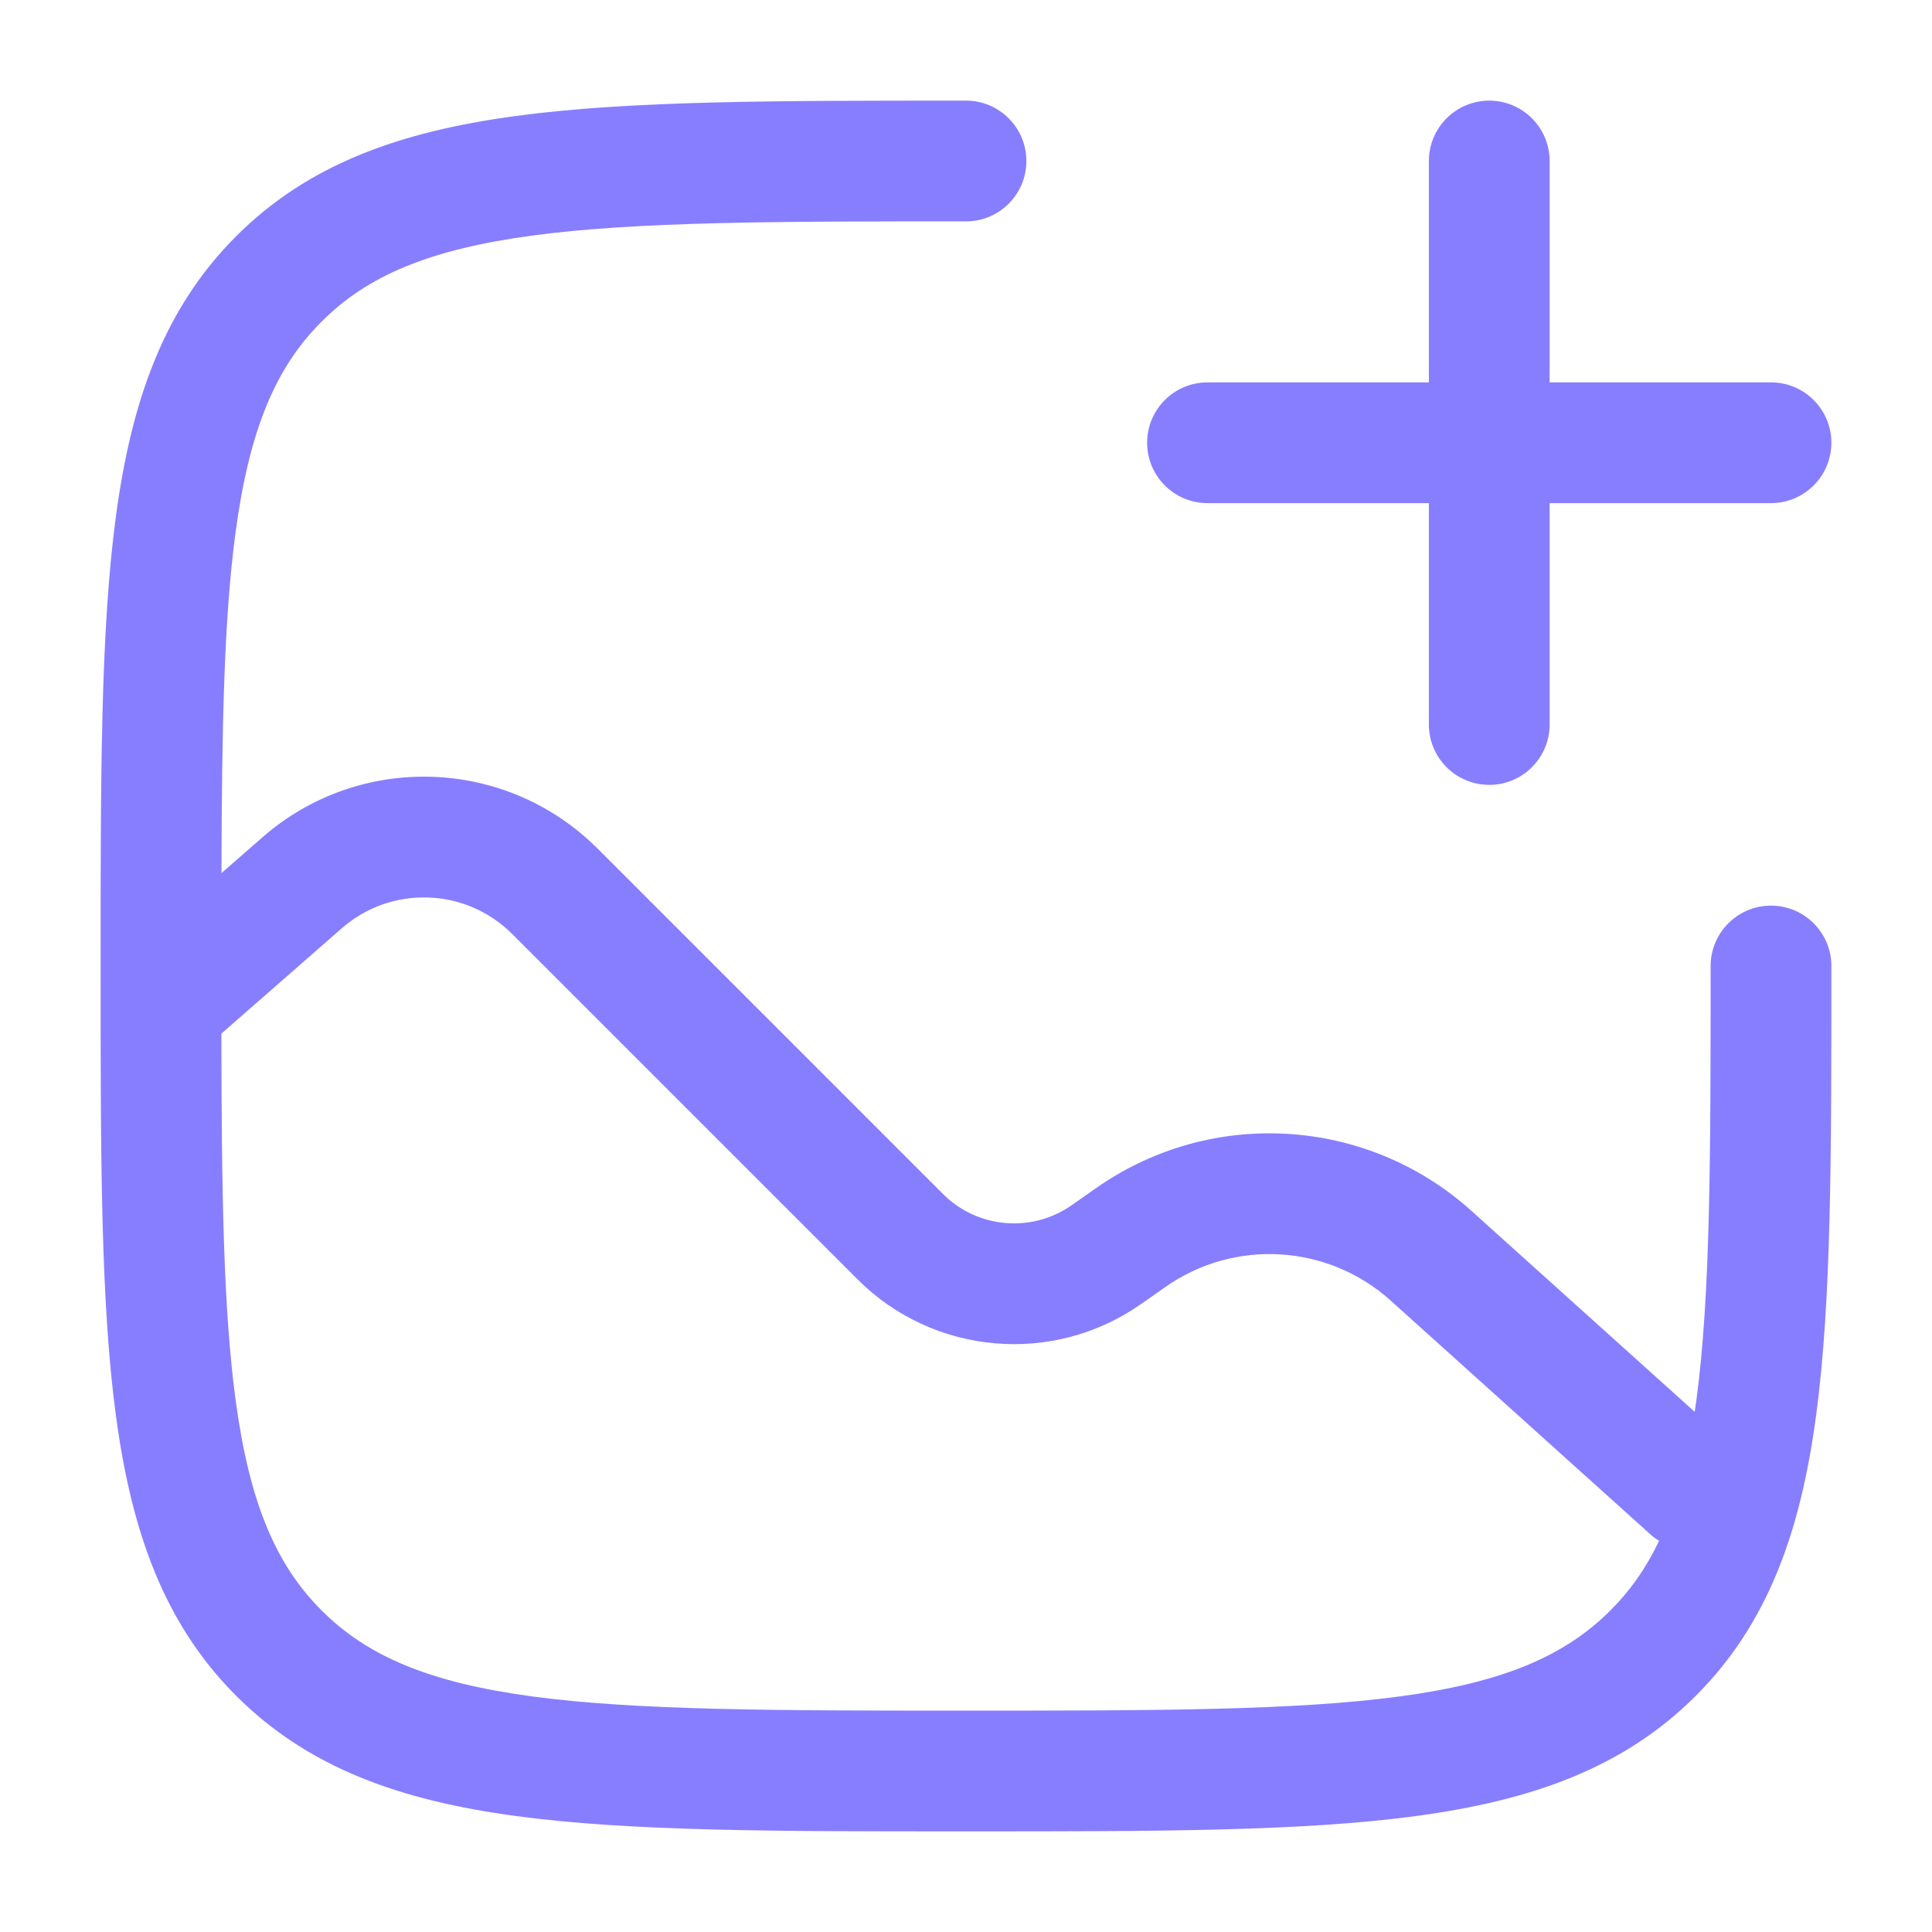
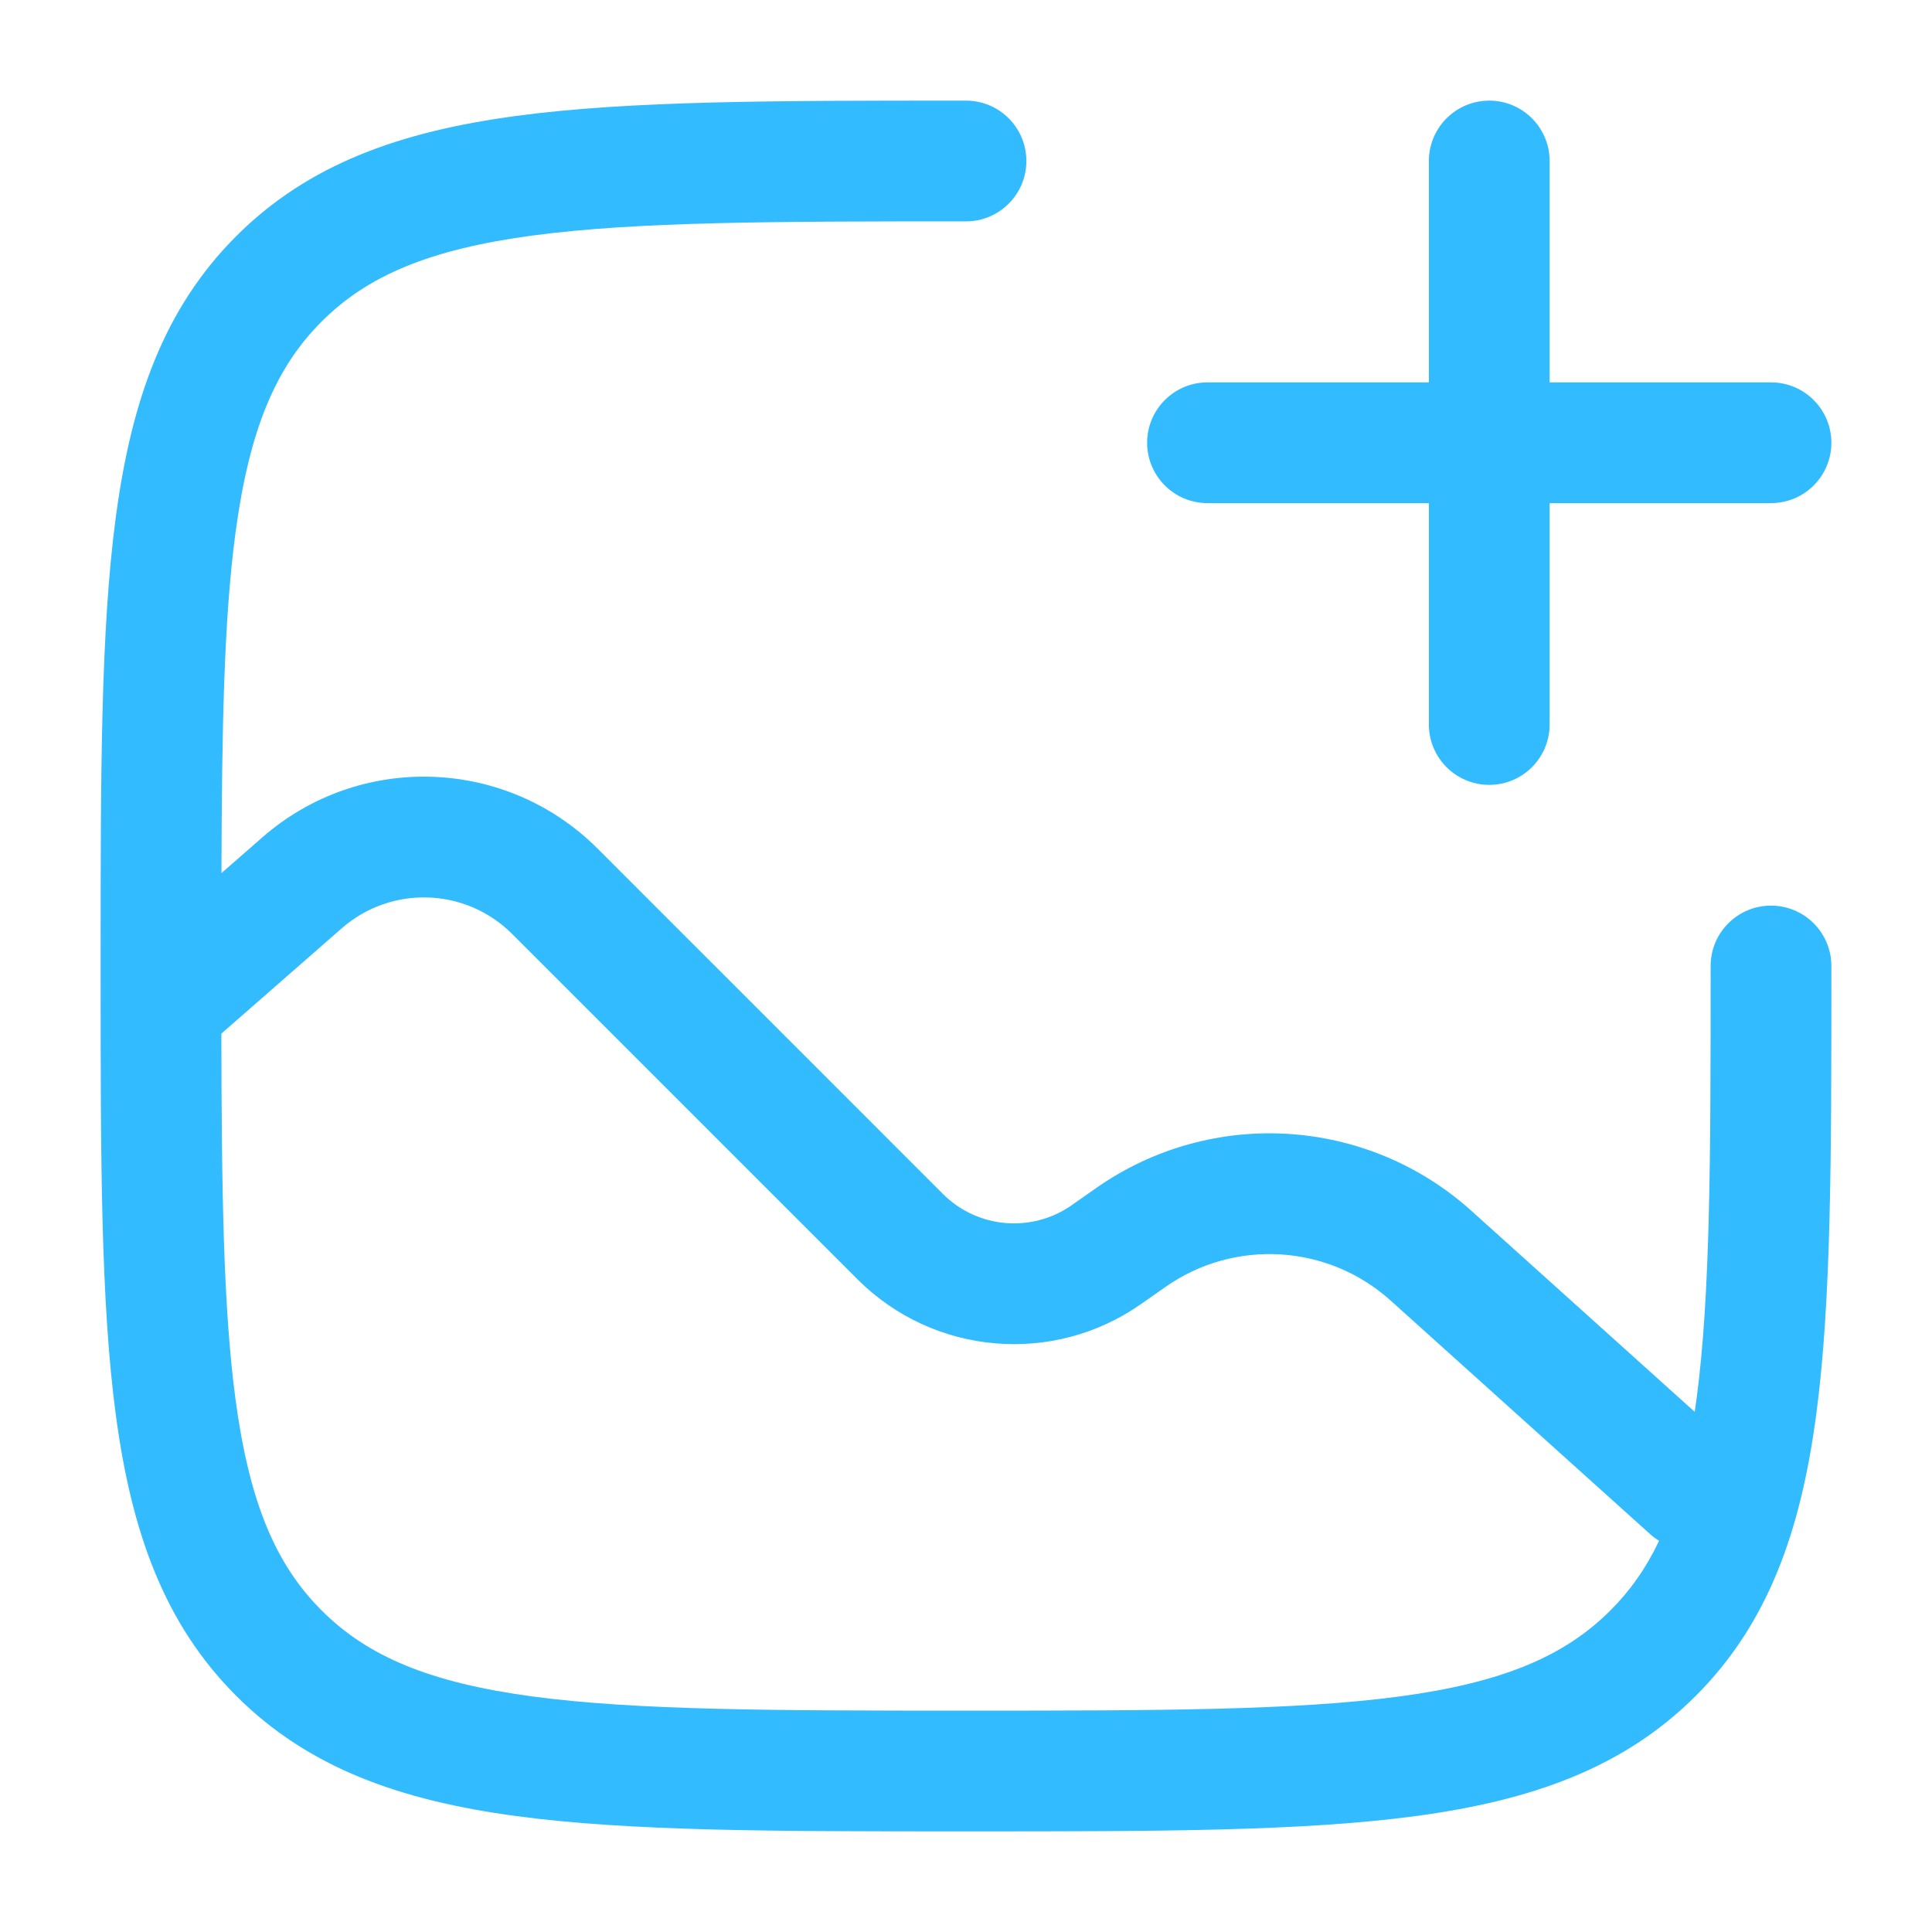
<svg xmlns="http://www.w3.org/2000/svg" width="24" height="24" viewBox="0 0 24 24" fill="none">
-   <path fill-rule="evenodd" clip-rule="evenodd" d="M18.5 1.25C18.914 1.25 19.25 1.586 19.25 2V4.75H22C22.414 4.75 22.75 5.086 22.75 5.5C22.75 5.914 22.414 6.25 22 6.25H19.25V9C19.25 9.414 18.914 9.75 18.5 9.75C18.086 9.75 17.75 9.414 17.75 9V6.25H15C14.586 6.25 14.25 5.914 14.25 5.5C14.25 5.086 14.586 4.75 15 4.75H17.75V2C17.75 1.586 18.086 1.25 18.5 1.25Z" fill="#877EFF" />
-   <path fill-rule="evenodd" clip-rule="evenodd" d="M12 1.25L11.943 1.25C9.634 1.25 7.825 1.25 6.414 1.44C4.969 1.634 3.829 2.039 2.934 2.934C2.039 3.829 1.634 4.969 1.44 6.414C1.25 7.825 1.25 9.634 1.25 11.943V12.057C1.25 14.366 1.25 16.175 1.44 17.586C1.634 19.031 2.039 20.171 2.934 21.066C3.829 21.961 4.969 22.366 6.414 22.56C7.825 22.75 9.634 22.75 11.943 22.75H12.057C14.366 22.75 16.175 22.75 17.586 22.56C19.031 22.366 20.171 21.961 21.066 21.066C21.961 20.171 22.366 19.031 22.56 17.586C22.75 16.175 22.75 14.366 22.75 12.057V12C22.75 11.586 22.414 11.25 22 11.25C21.586 11.25 21.25 11.586 21.25 12C21.25 14.378 21.248 16.086 21.074 17.386C21.067 17.438 21.06 17.488 21.052 17.538L18.278 15.041C16.979 13.872 15.044 13.755 13.613 14.761L13.315 14.97C12.818 15.319 12.142 15.261 11.713 14.831L7.423 10.541C6.287 9.406 4.466 9.345 3.258 10.403L2.751 10.846C2.756 9.054 2.781 7.693 2.926 6.614C3.098 5.335 3.425 4.564 3.995 3.995C4.564 3.425 5.335 3.098 6.614 2.926C7.914 2.752 9.622 2.75 12 2.75C12.414 2.75 12.75 2.414 12.75 2C12.75 1.586 12.414 1.25 12 1.25ZM2.926 17.386C3.098 18.665 3.425 19.436 3.995 20.005C4.564 20.575 5.335 20.902 6.614 21.074C7.914 21.248 9.622 21.25 12 21.25C14.378 21.25 16.087 21.248 17.386 21.074C18.665 20.902 19.436 20.575 20.005 20.005C20.249 19.762 20.448 19.481 20.61 19.14C20.571 19.117 20.533 19.089 20.498 19.057L17.275 16.156C16.495 15.454 15.334 15.385 14.476 15.988L14.178 16.197C13.084 16.966 11.597 16.837 10.652 15.892L6.362 11.602C5.785 11.025 4.86 10.994 4.245 11.532L2.75 12.84C2.753 14.788 2.773 16.245 2.926 17.386Z" fill="#877EFF" />
+   <path fill-rule="evenodd" clip-rule="evenodd" d="M18.5 1.25C18.914 1.25 19.25 1.586 19.25 2V4.75H22C22.414 4.75 22.75 5.086 22.75 5.5C22.75 5.914 22.414 6.25 22 6.25H19.25V9C19.25 9.414 18.914 9.75 18.5 9.75C18.086 9.75 17.75 9.414 17.75 9V6.25H15C14.586 6.25 14.25 5.914 14.25 5.5C14.25 5.086 14.586 4.75 15 4.75H17.75V2C17.75 1.586 18.086 1.25 18.5 1.25Z" fill="#33bbff" />
+   <path fill-rule="evenodd" clip-rule="evenodd" d="M12 1.25L11.943 1.25C9.634 1.25 7.825 1.25 6.414 1.44C4.969 1.634 3.829 2.039 2.934 2.934C2.039 3.829 1.634 4.969 1.44 6.414C1.25 7.825 1.25 9.634 1.25 11.943V12.057C1.25 14.366 1.25 16.175 1.44 17.586C1.634 19.031 2.039 20.171 2.934 21.066C3.829 21.961 4.969 22.366 6.414 22.56C7.825 22.75 9.634 22.75 11.943 22.75H12.057C14.366 22.75 16.175 22.75 17.586 22.56C19.031 22.366 20.171 21.961 21.066 21.066C21.961 20.171 22.366 19.031 22.56 17.586C22.75 16.175 22.75 14.366 22.75 12.057V12C22.75 11.586 22.414 11.25 22 11.25C21.586 11.25 21.25 11.586 21.25 12C21.25 14.378 21.248 16.086 21.074 17.386C21.067 17.438 21.06 17.488 21.052 17.538L18.278 15.041C16.979 13.872 15.044 13.755 13.613 14.761L13.315 14.97C12.818 15.319 12.142 15.261 11.713 14.831L7.423 10.541C6.287 9.406 4.466 9.345 3.258 10.403L2.751 10.846C2.756 9.054 2.781 7.693 2.926 6.614C3.098 5.335 3.425 4.564 3.995 3.995C4.564 3.425 5.335 3.098 6.614 2.926C7.914 2.752 9.622 2.75 12 2.75C12.414 2.75 12.75 2.414 12.75 2C12.75 1.586 12.414 1.25 12 1.25ZM2.926 17.386C3.098 18.665 3.425 19.436 3.995 20.005C4.564 20.575 5.335 20.902 6.614 21.074C7.914 21.248 9.622 21.25 12 21.25C14.378 21.25 16.087 21.248 17.386 21.074C18.665 20.902 19.436 20.575 20.005 20.005C20.249 19.762 20.448 19.481 20.61 19.14C20.571 19.117 20.533 19.089 20.498 19.057L17.275 16.156C16.495 15.454 15.334 15.385 14.476 15.988L14.178 16.197C13.084 16.966 11.597 16.837 10.652 15.892L6.362 11.602C5.785 11.025 4.86 10.994 4.245 11.532L2.75 12.84C2.753 14.788 2.773 16.245 2.926 17.386Z" fill="#33bbff" />
</svg>
